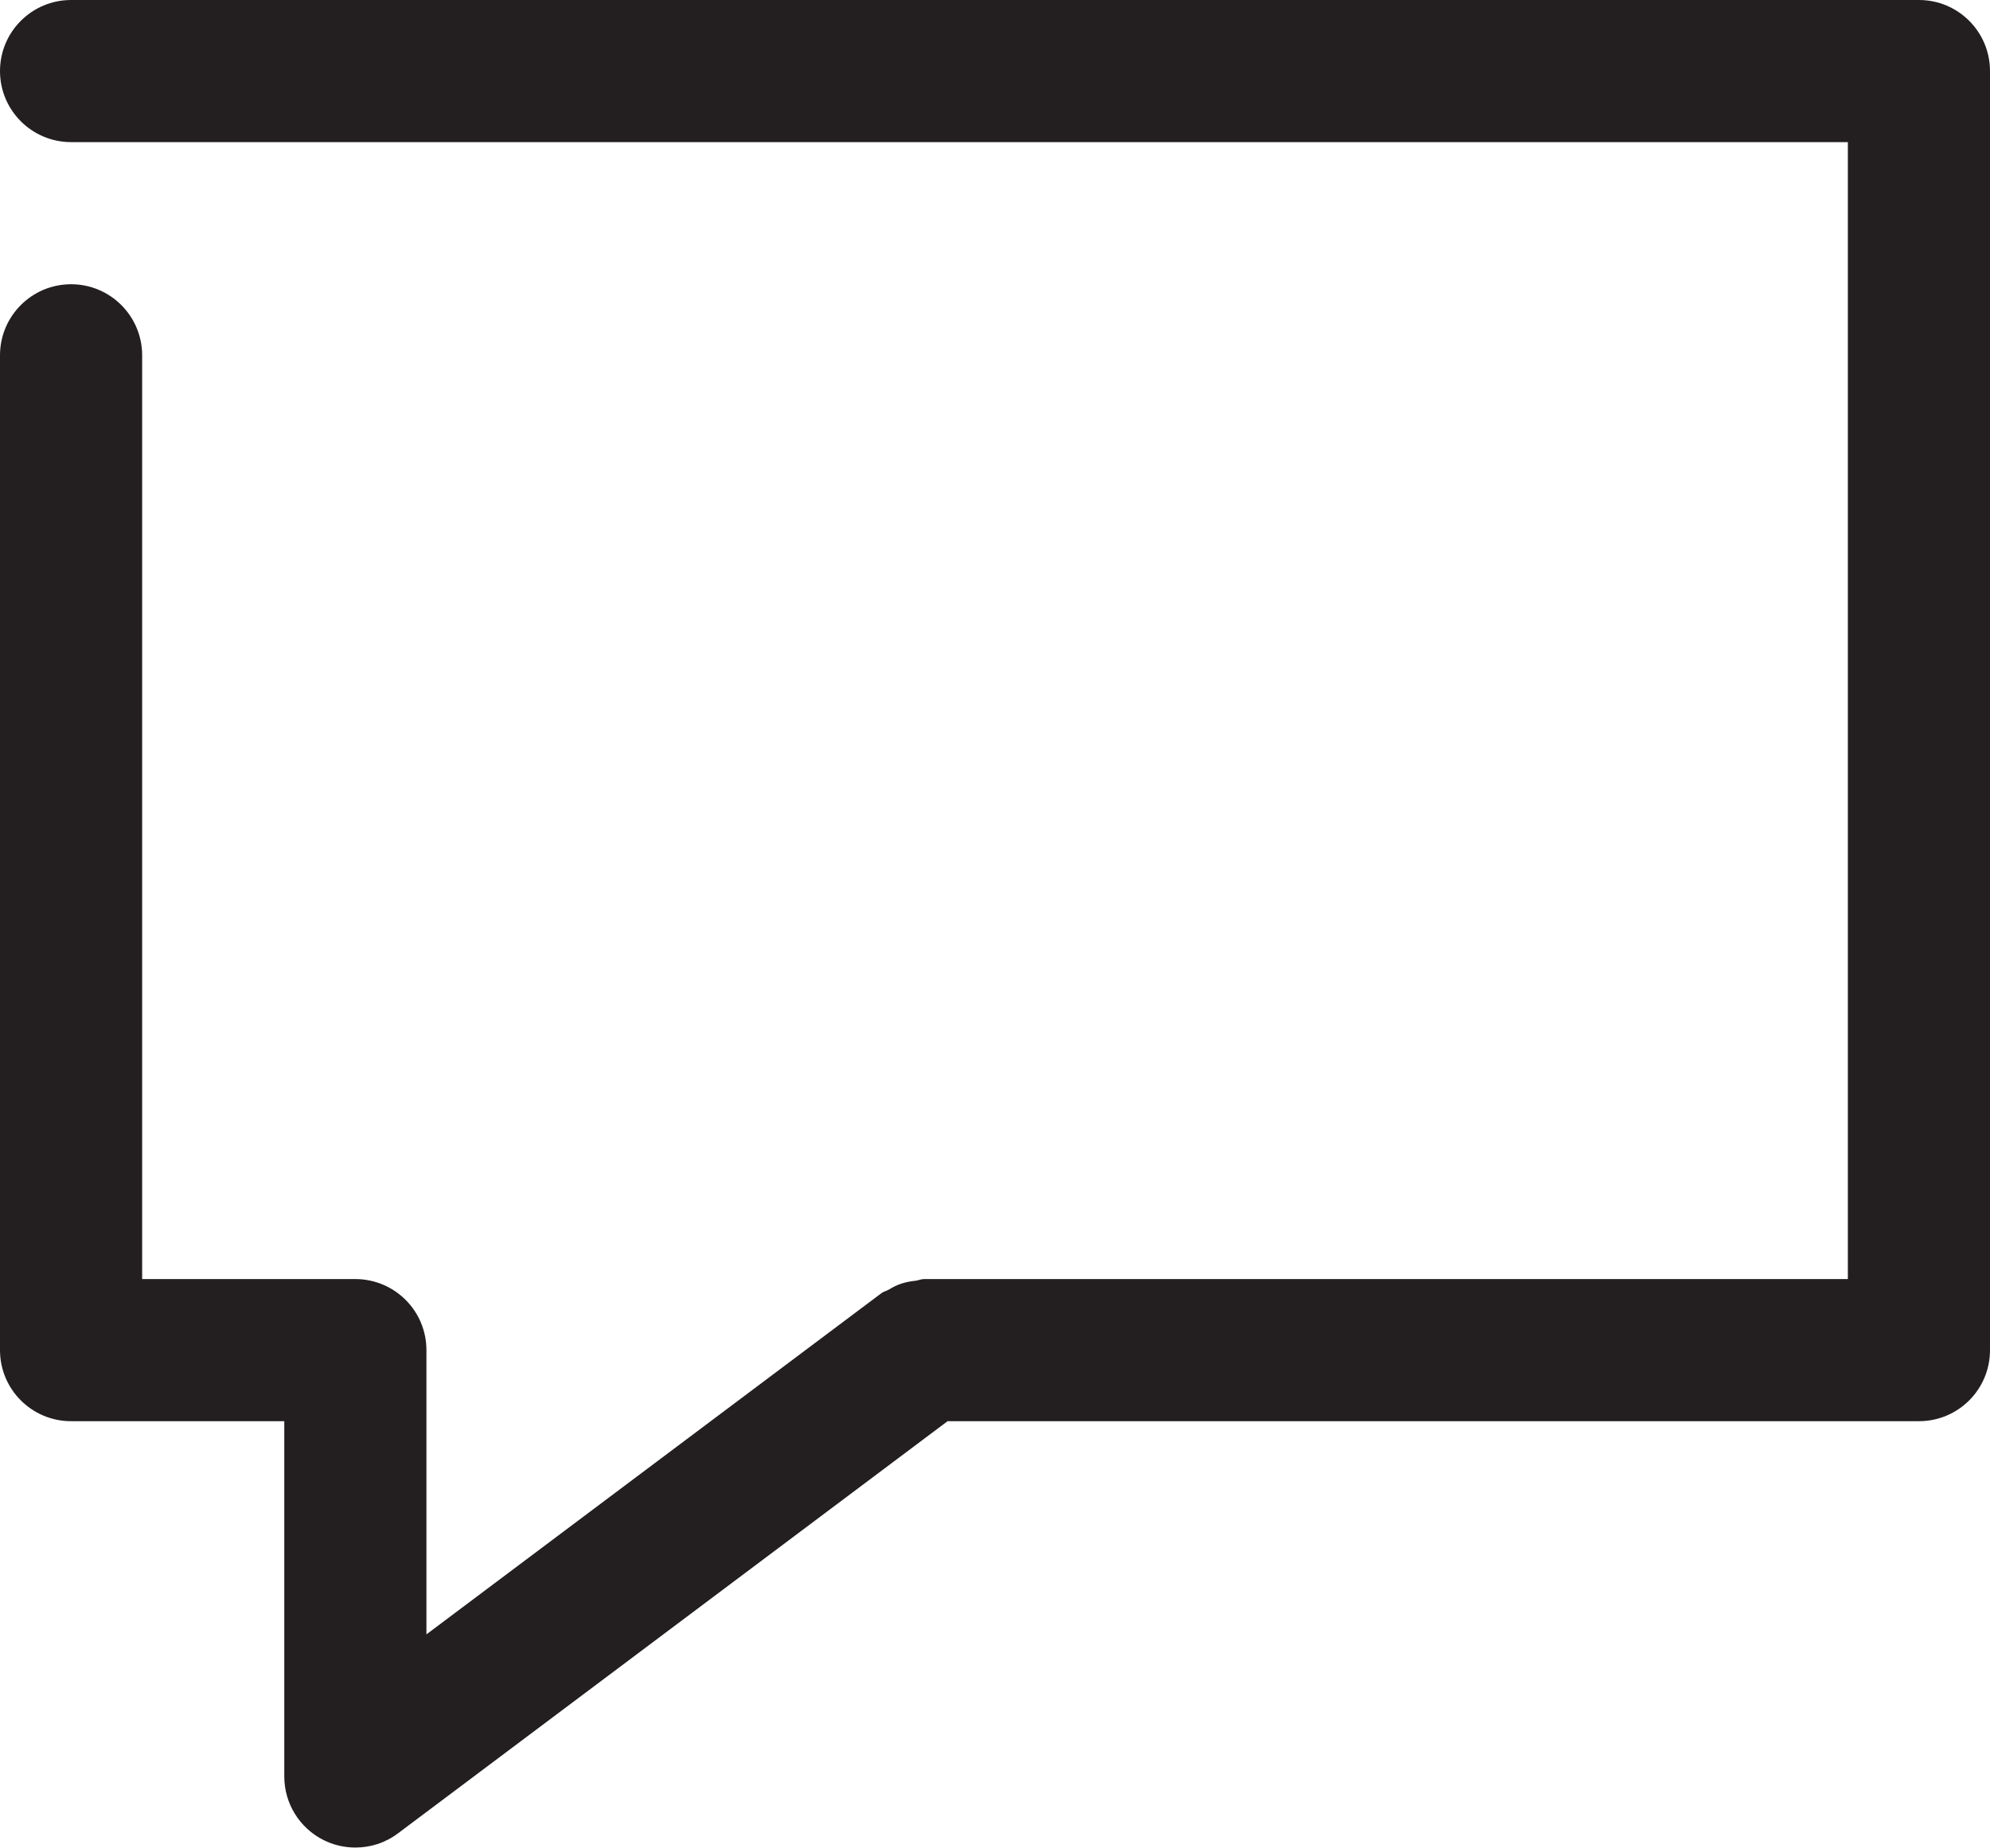
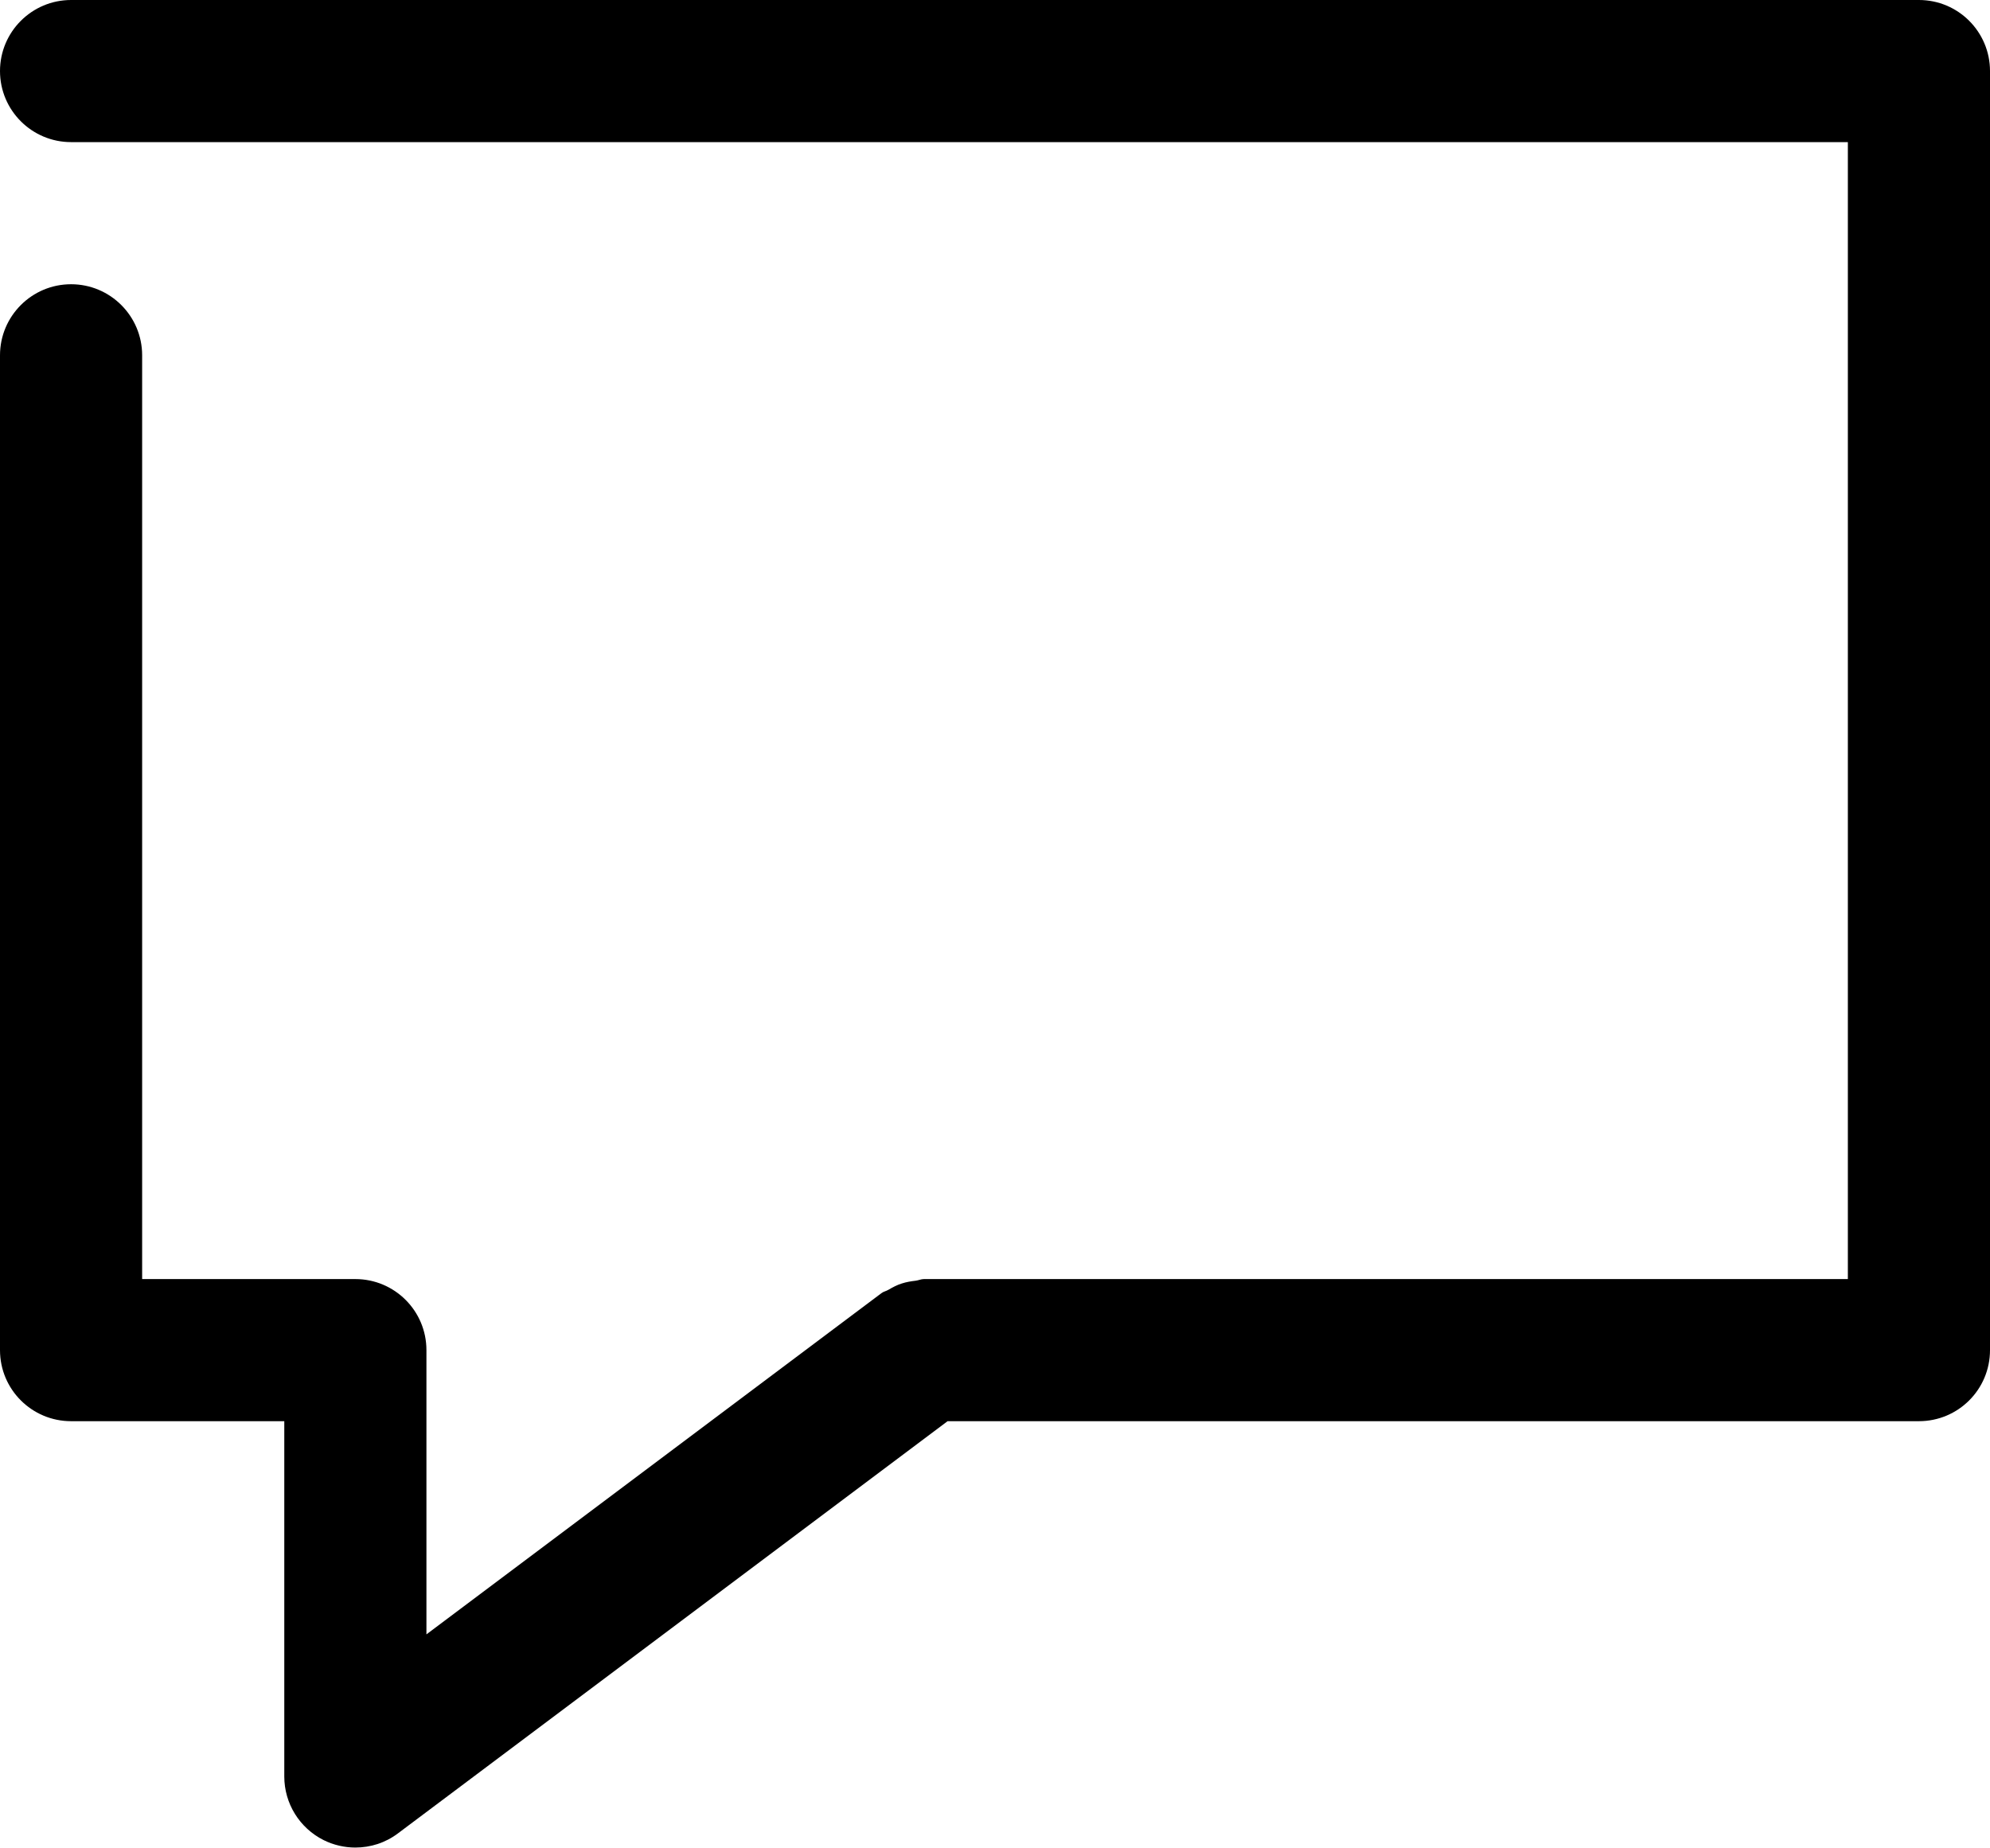
<svg xmlns="http://www.w3.org/2000/svg" version="1.0" id="Layer_1" x="0px" y="0px" width="28px" height="26px" viewBox="2 3 28 26" enable-background="new 2 3 28 26" xml:space="preserve">
-   <path fill="#231F20" d="M29,3H3C2.448,3,2,3.448,2,4s0.448,1,1,1h25v16H15c-0.041,0-0.076,0.018-0.116,0.023  c-0.067,0.008-0.13,0.018-0.195,0.039c-0.068,0.021-0.127,0.053-0.187,0.088c-0.033,0.02-0.071,0.025-0.102,0.05L8,26v-4  c0-0.553-0.448-1-1-1H4V8c0-0.552-0.448-1-1-1S2,7.448,2,8v14c0,0.553,0.448,1,1,1h3v5c0,0.379,0.214,0.725,0.553,0.895  C6.694,28.965,6.848,29,7,29c0.212,0,0.423-0.066,0.6-0.2l7.733-5.8H29c0.553,0,1-0.447,1-1V4C30,3.448,29.553,3,29,3z" />
+   <path d="M29,3H3C2.448,3,2,3.448,2,4s0.448,1,1,1h25v16H15c-0.041,0-0.076,0.018-0.116,0.023  c-0.067,0.008-0.13,0.018-0.195,0.039c-0.068,0.021-0.127,0.053-0.187,0.088c-0.033,0.02-0.071,0.025-0.102,0.05L8,26v-4  c0-0.553-0.448-1-1-1H4V8c0-0.552-0.448-1-1-1S2,7.448,2,8v14c0,0.553,0.448,1,1,1h3v5c0,0.379,0.214,0.725,0.553,0.895  C6.694,28.965,6.848,29,7,29c0.212,0,0.423-0.066,0.6-0.2l7.733-5.8H29c0.553,0,1-0.447,1-1V4C30,3.448,29.553,3,29,3z" />
</svg>
